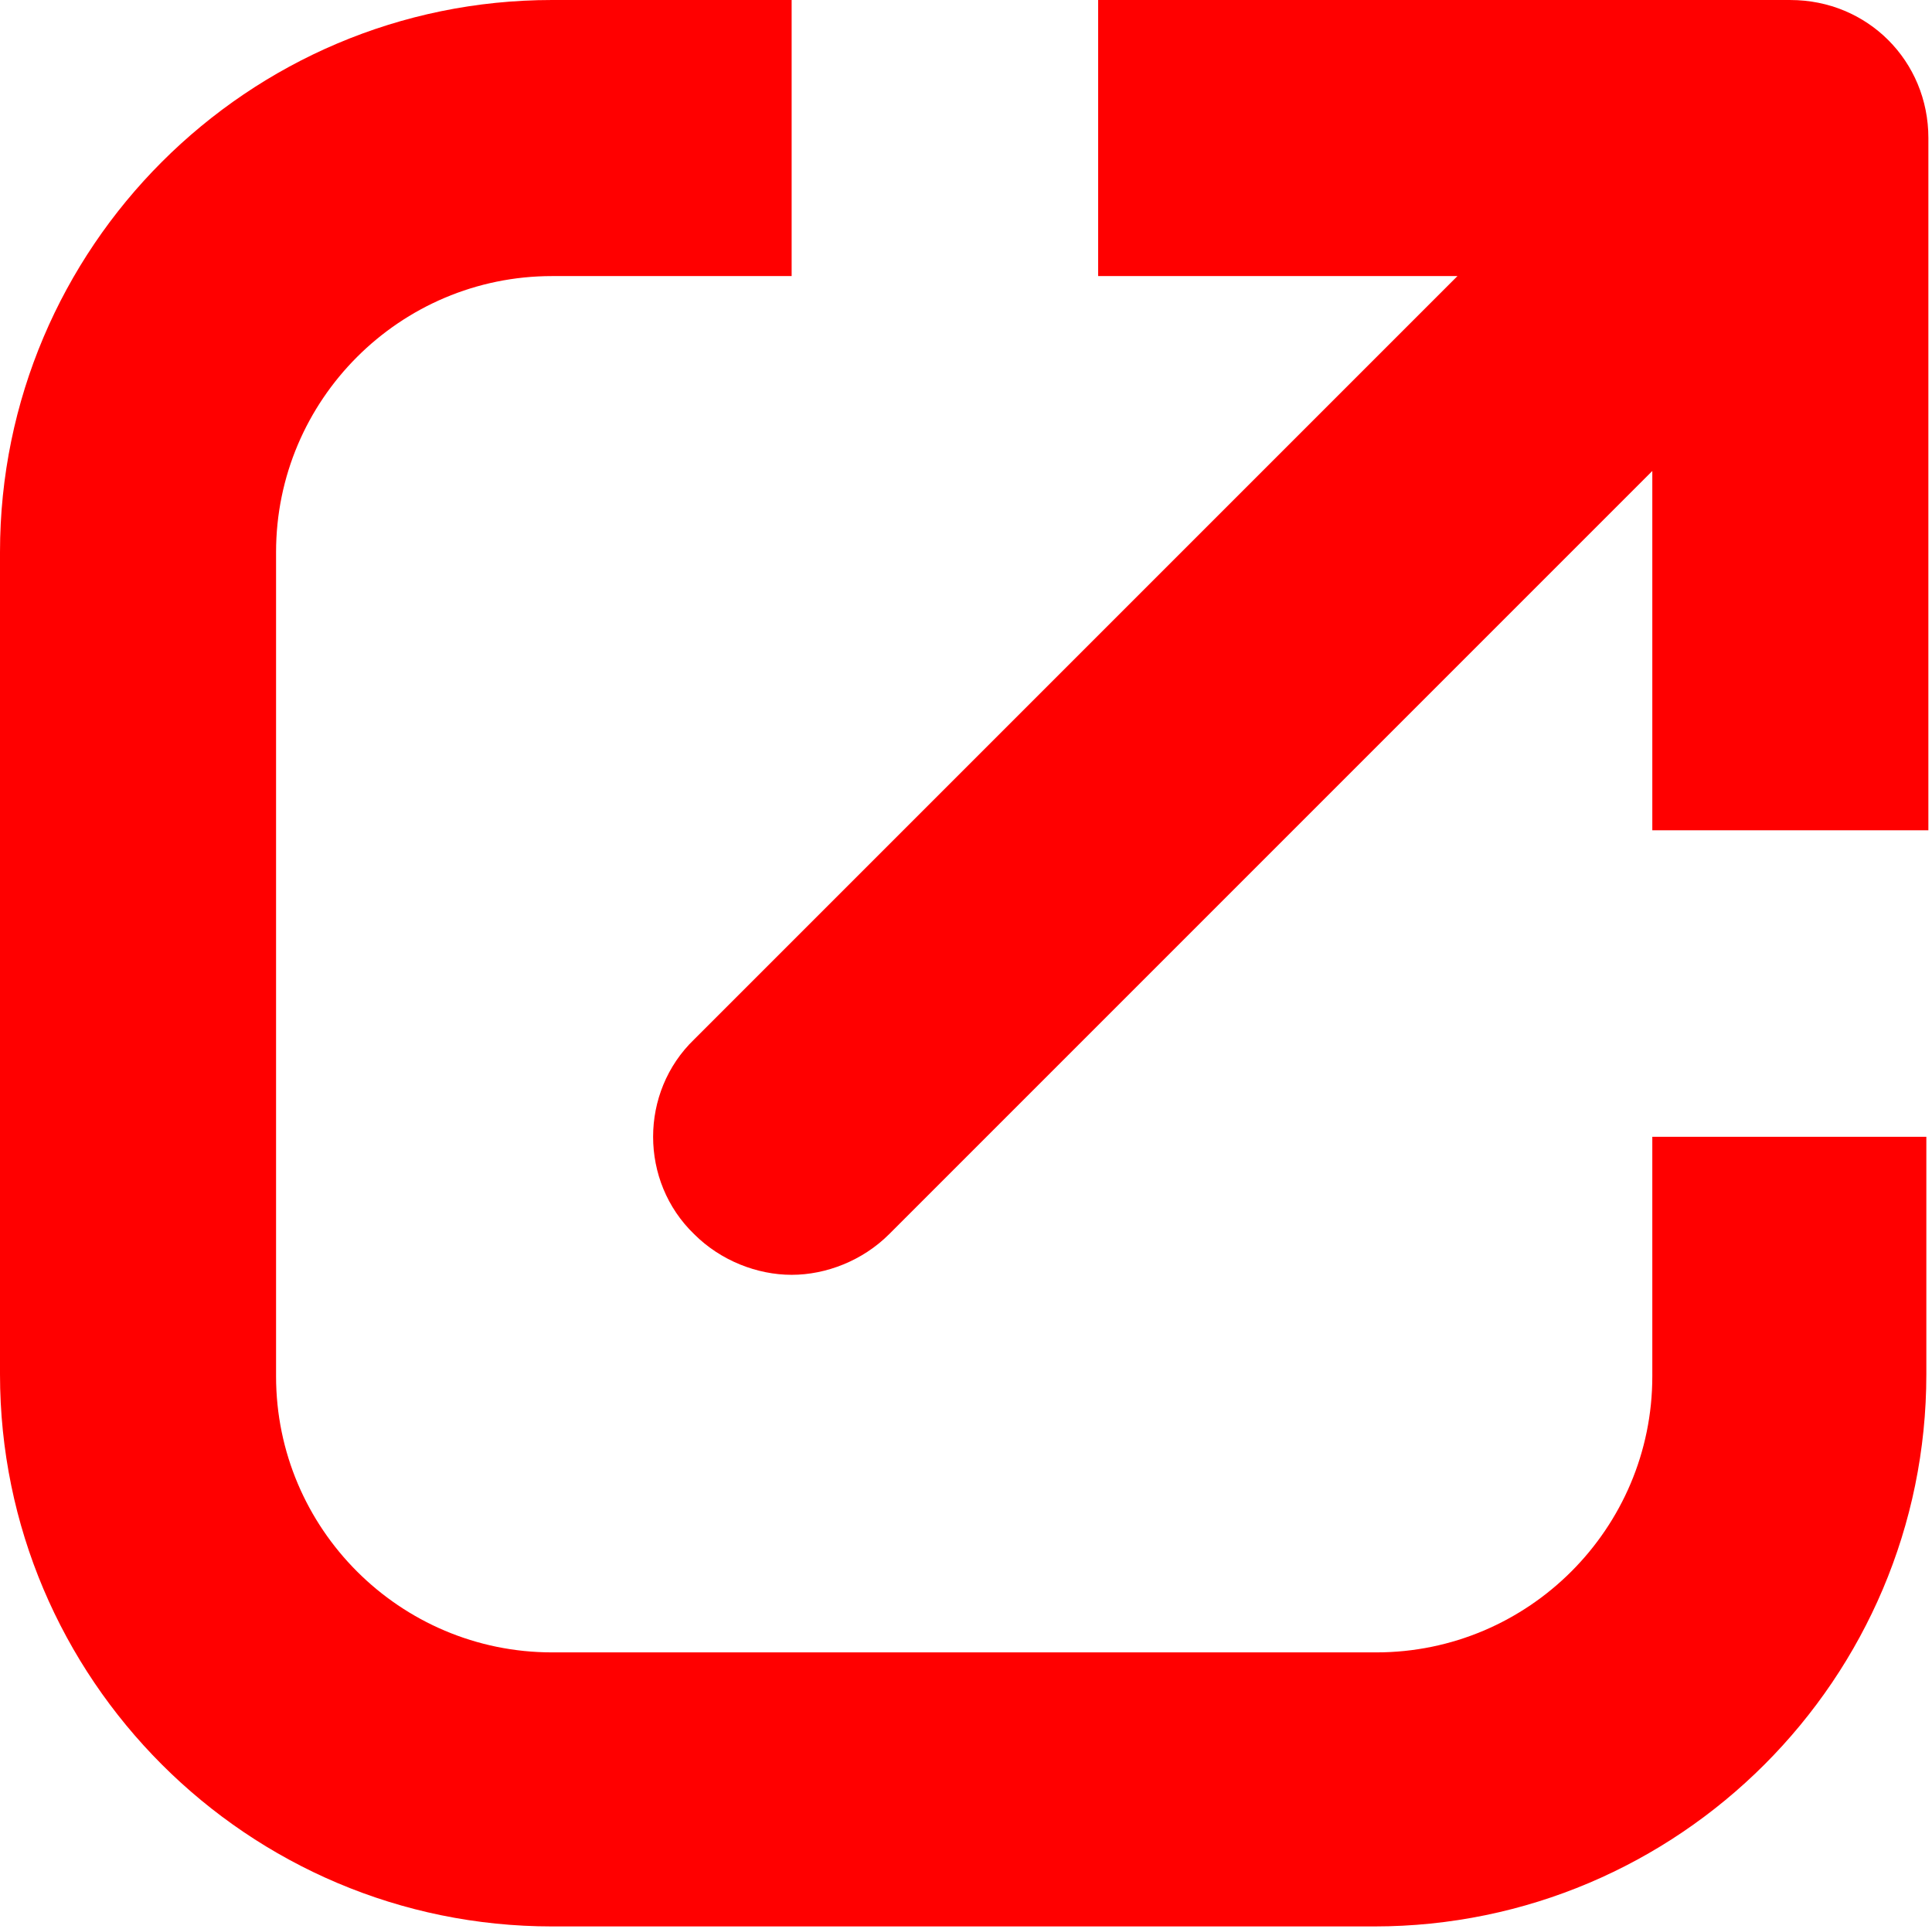
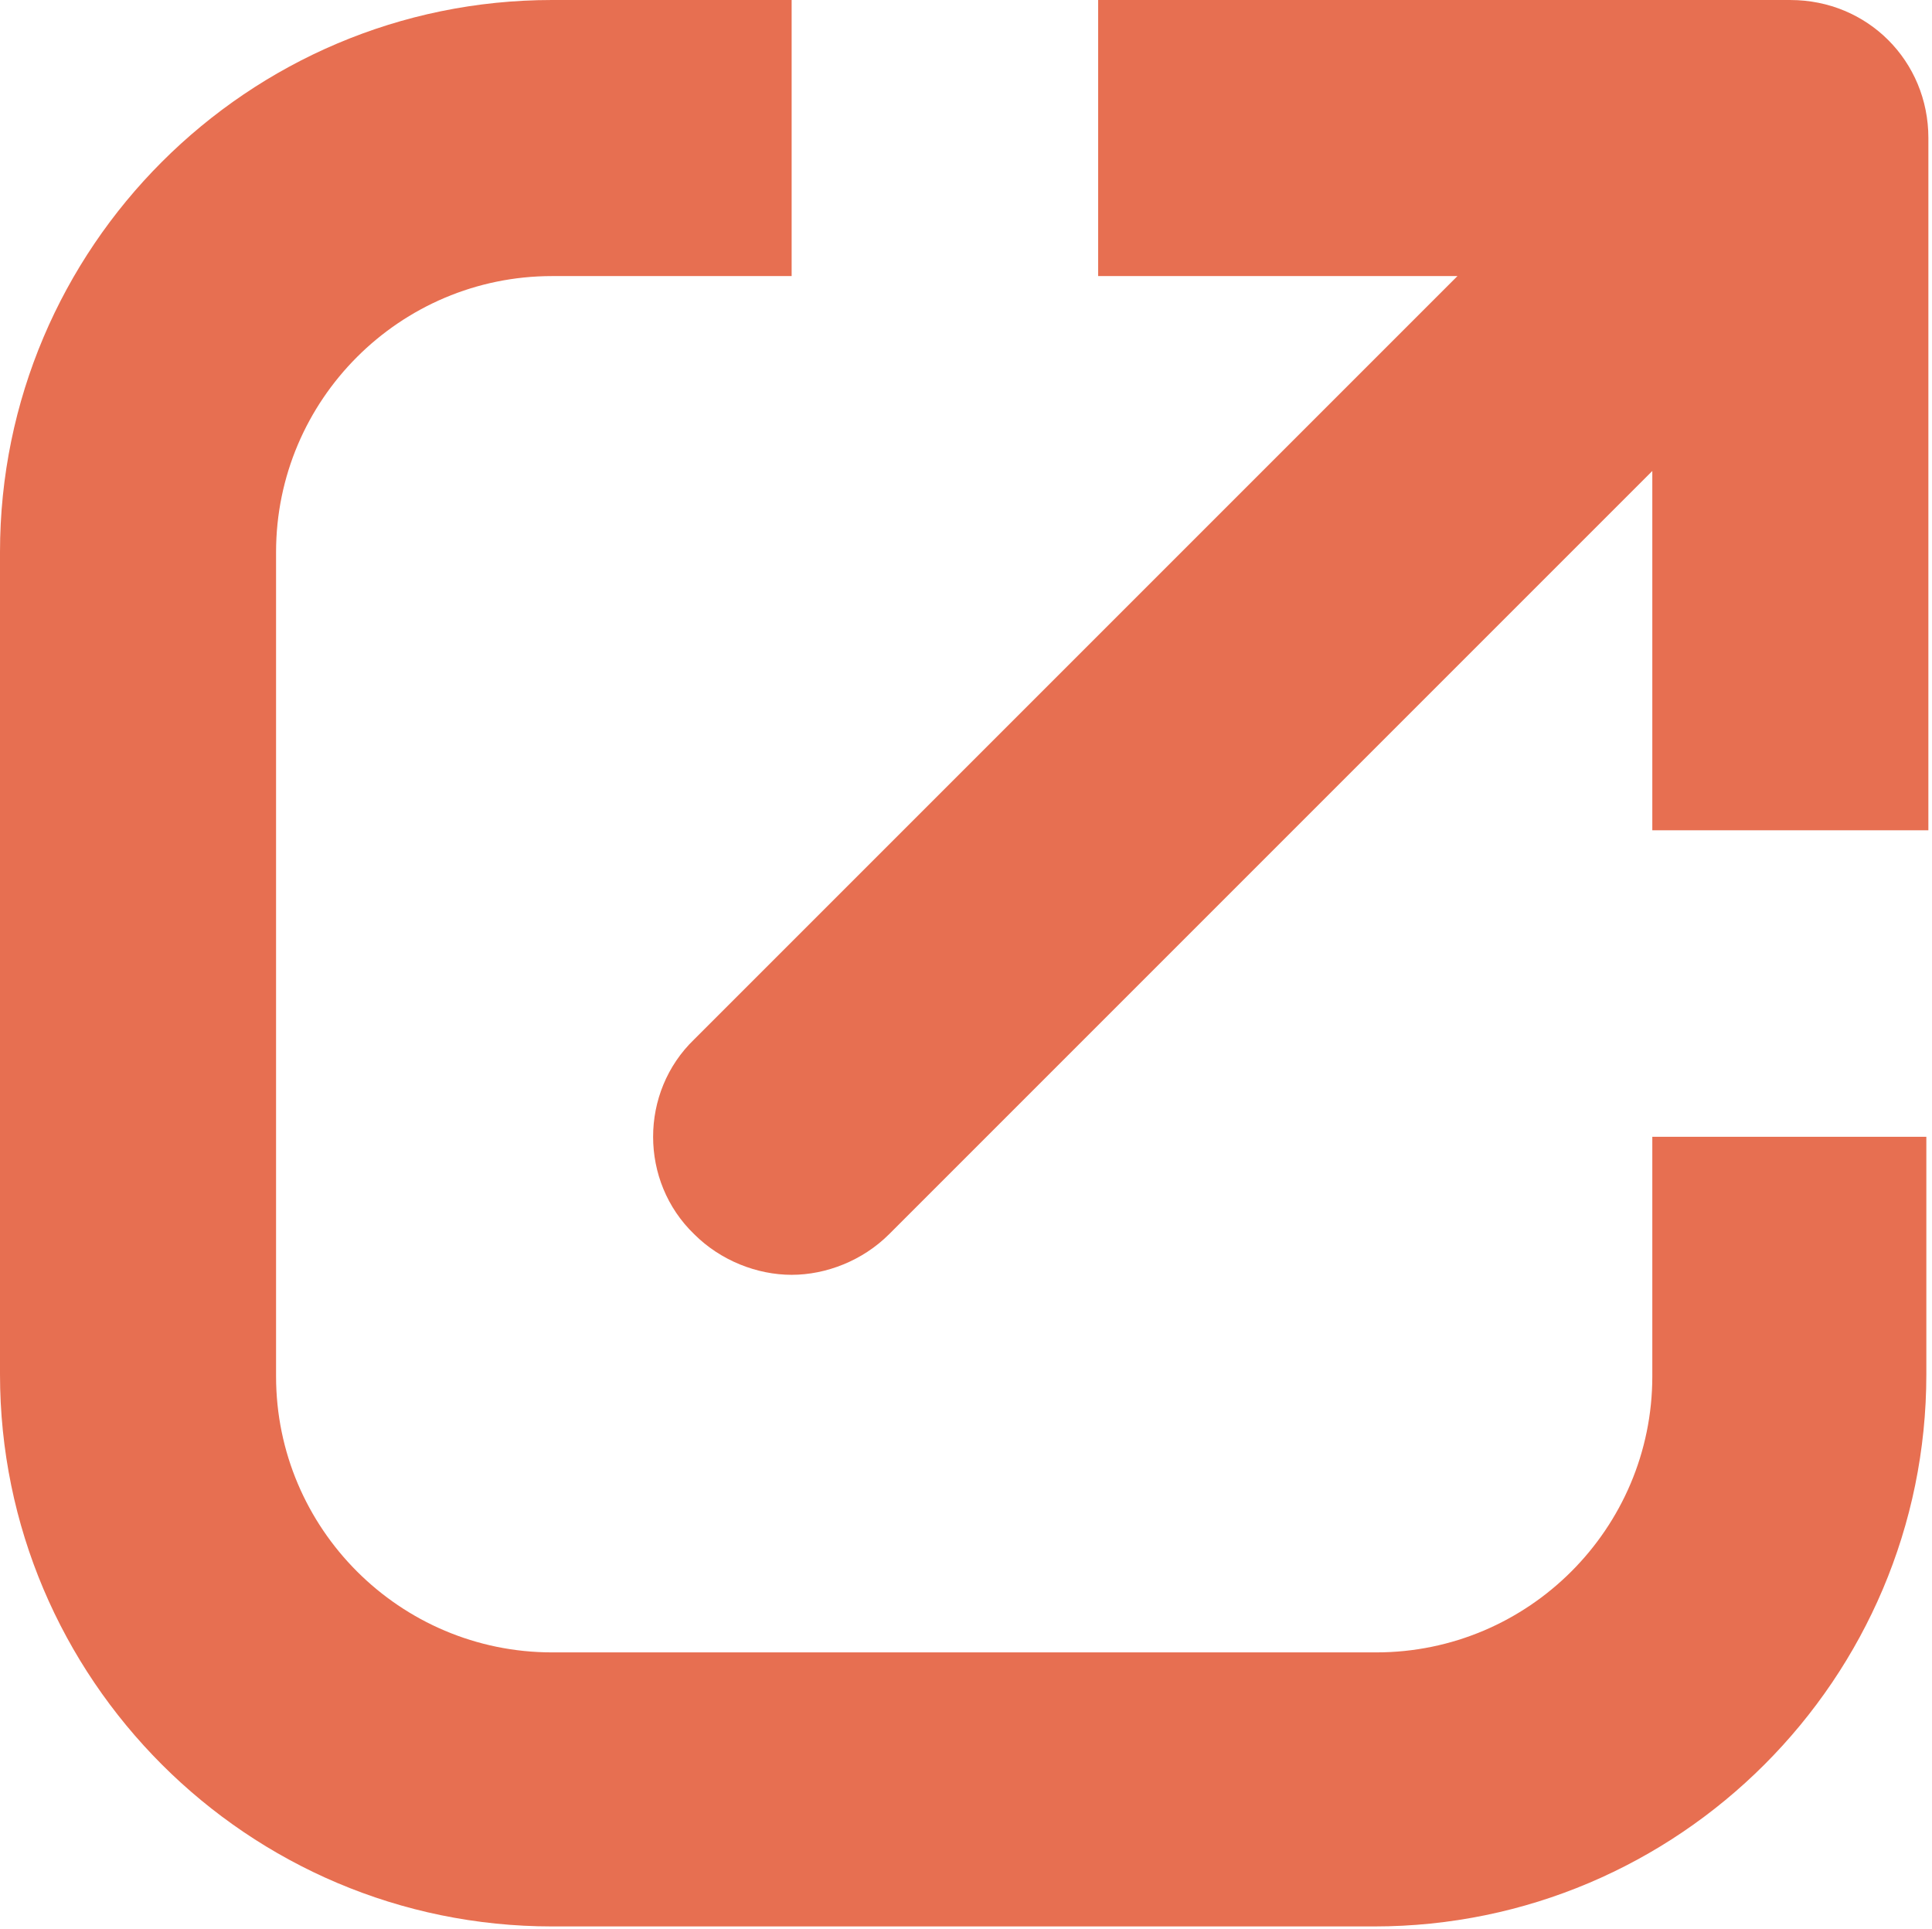
<svg xmlns="http://www.w3.org/2000/svg" width="533" height="532" fill="none">
-   <path d="M455.84 379.68c0 42-34.16 76.16-76.16 76.16H152.32c-42 0-76.16-34.16-76.16-76.16V152.32c0-42 34.16-76.16 76.16-76.16h66.078V0H152.32C68.32 0 0 68.32 0 152.32v226.8c0 84 68.32 152.32 152.32 152.32h226.8c84 0 152.32-68.32 152.32-152.32V313.6h-75.602l.002 66.08Z" fill="#ff0000" />
-   <path d="M493.92 0H302.96v76.16h99.121l-210.56 210.56c-15.121 14.559-15.121 39.199 0 53.762 7.282 7.281 17.359 11.199 26.879 11.199s19.602-3.922 26.879-11.199l210.56-210.56v99.121h76.16l.004-190.96c0-21.277-16.801-38.078-38.078-38.078L493.92 0Z" fill="#ff0000" />
+   <path d="M455.84 379.68c0 42-34.16 76.16-76.16 76.16H152.32c-42 0-76.16-34.16-76.16-76.16V152.32c0-42 34.16-76.16 76.16-76.16h66.078V0H152.32C68.32 0 0 68.32 0 152.32v226.8c0 84 68.32 152.32 152.32 152.32h226.8c84 0 152.32-68.32 152.32-152.32V313.6h-75.602l.002 66.08Z" fill="#e76f51" />
+   <path d="M493.92 0H302.96v76.16h99.121l-210.56 210.56c-15.121 14.559-15.121 39.199 0 53.762 7.282 7.281 17.359 11.199 26.879 11.199s19.602-3.922 26.879-11.199l210.56-210.56v99.121h76.16l.004-190.96c0-21.277-16.801-38.078-38.078-38.078L493.92 0Z" fill="#e76f51" />
</svg>
